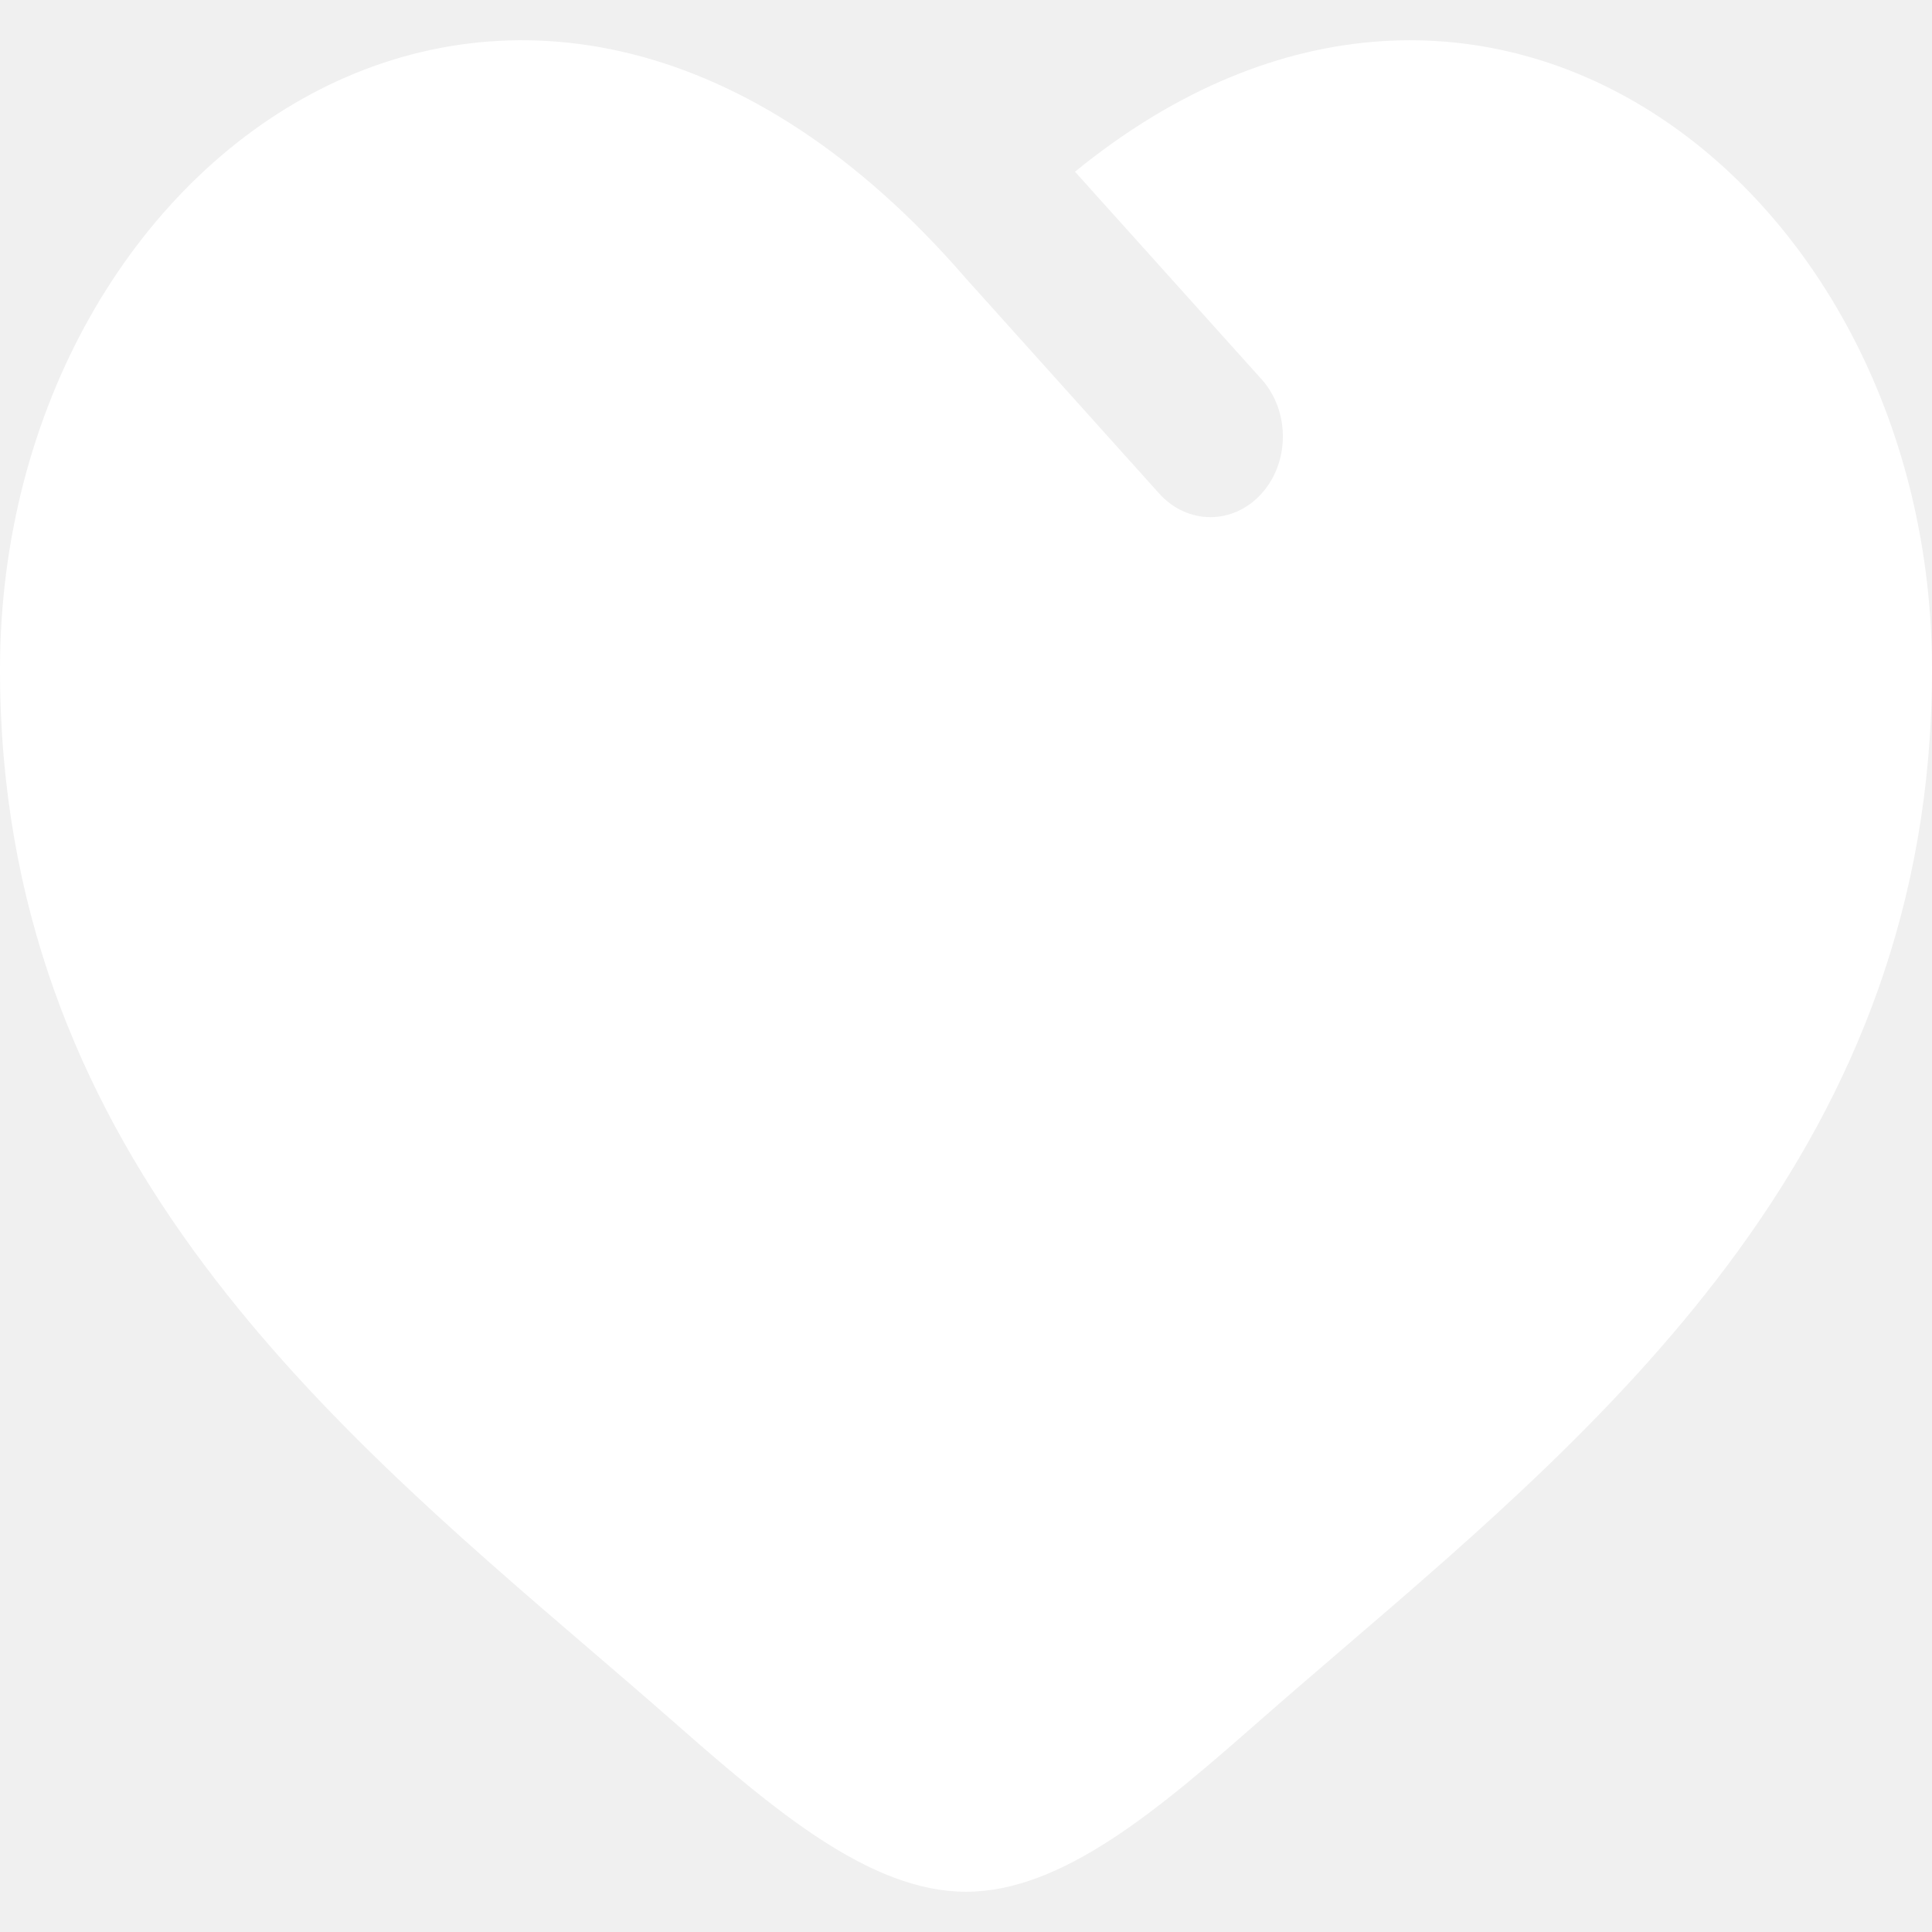
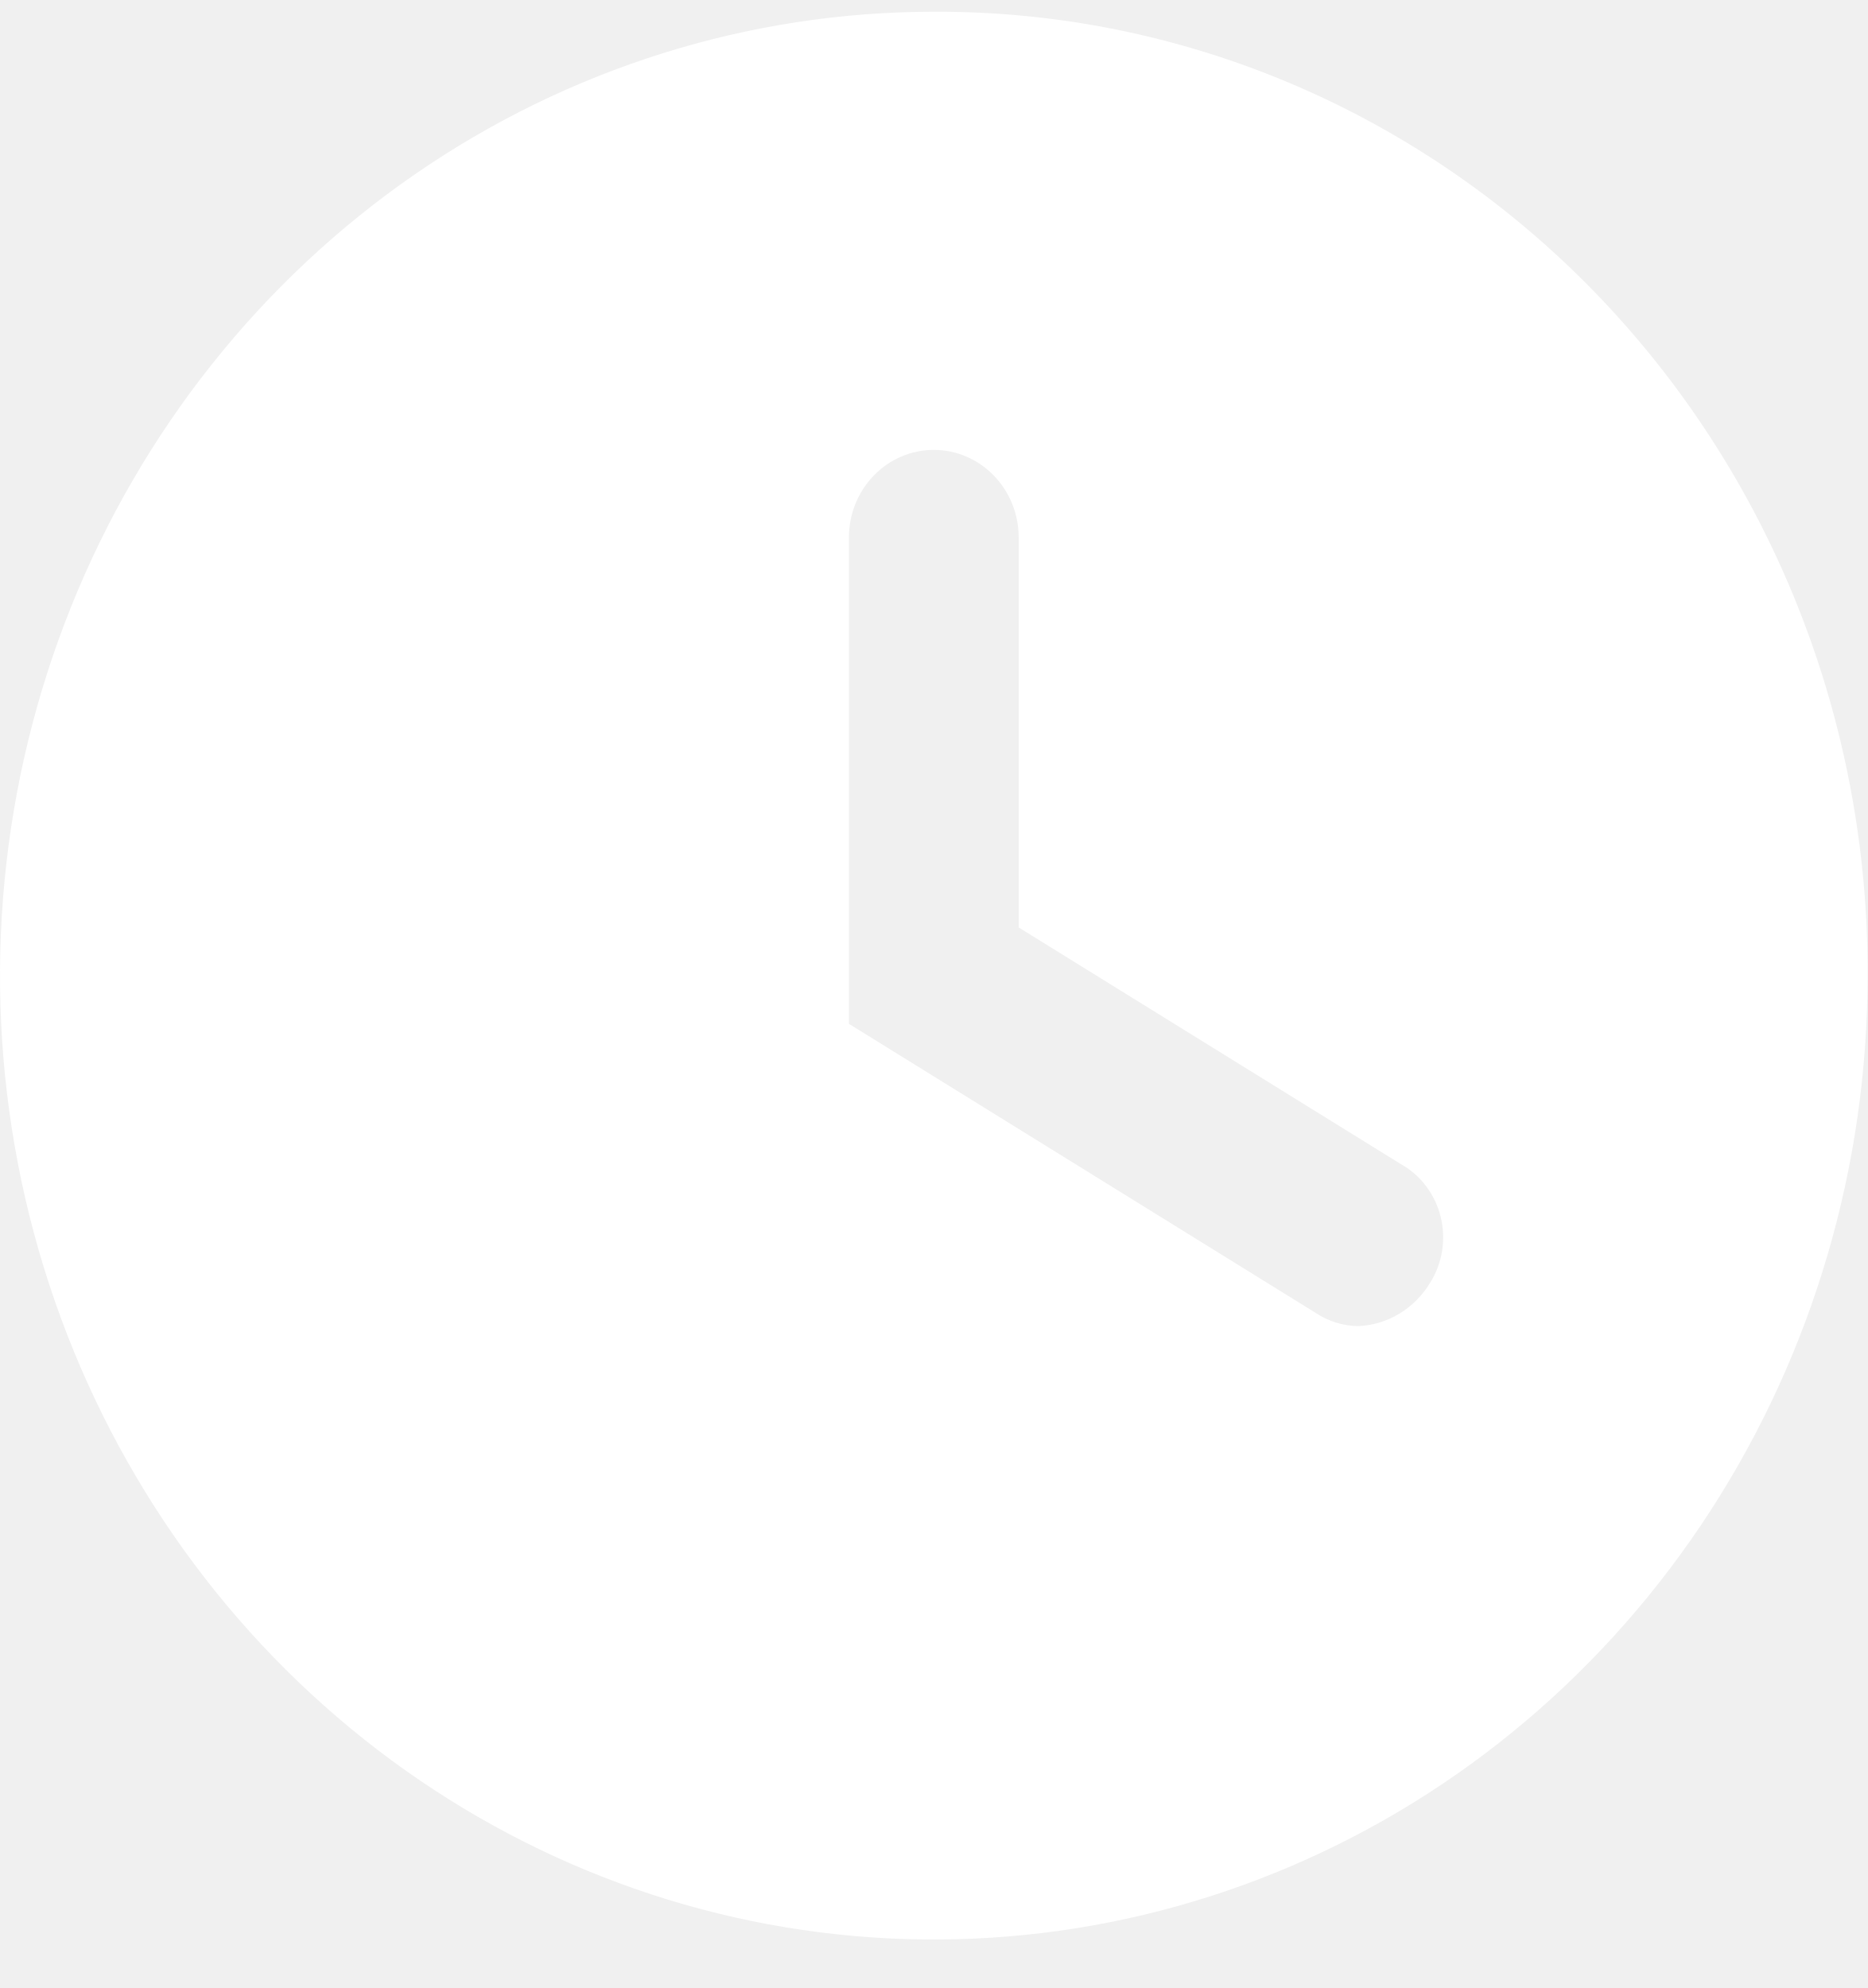
- <svg xmlns="http://www.w3.org/2000/svg" width="24" height="24" viewBox="0 0 24 24" fill="none">
-   <path d="M7.328 20.49C3.958 17.599 0 14.204 0 8.319C0 1.822 6.6 -2.786 12 3.46L14.4 6.131C14.752 6.522 15.321 6.522 15.673 6.13C16.024 5.739 16.024 5.105 15.673 4.713L13.354 2.133C18.442 -2.014 24 2.357 24 8.319C24 14.204 20.042 17.599 16.672 20.49C16.322 20.79 15.978 21.085 15.646 21.377C14.4 22.471 13.2 23.5 12 23.5C10.8 23.5 9.6 22.471 8.354 21.377C8.022 21.085 7.678 20.79 7.328 20.49Z" fill="white" />
+ <svg xmlns="http://www.w3.org/2000/svg" width="31" height="33" viewBox="0 0 31 33" fill="none">
+   <path d="M15.5 0.195C12.434 0.195 9.438 1.134 6.889 2.892C4.34 4.65 2.353 7.149 1.18 10.072C0.007 12.996 -0.3 16.213 0.298 19.317C0.896 22.42 2.372 25.271 4.54 27.509C6.708 29.746 9.469 31.27 12.476 31.888C15.483 32.505 18.599 32.188 21.431 30.977C24.264 29.766 26.684 27.715 28.388 25.084C30.091 22.453 31 19.36 31 16.195C31.009 14.091 30.615 12.006 29.839 10.061C29.063 8.115 27.922 6.348 26.481 4.86C25.04 3.372 23.327 2.194 21.442 1.393C19.558 0.593 17.538 0.186 15.5 0.195ZM23.743 21.286C23.616 21.499 23.441 21.677 23.232 21.804C23.023 21.931 22.787 22.003 22.545 22.013C22.295 22.01 22.051 21.934 21.841 21.795L14.091 16.995V8.922C14.091 8.537 14.239 8.167 14.504 7.894C14.768 7.621 15.126 7.468 15.5 7.468C15.874 7.468 16.232 7.621 16.496 7.894C16.761 8.167 16.909 8.537 16.909 8.922V15.395L23.25 19.322C23.413 19.413 23.555 19.536 23.669 19.686C23.783 19.836 23.866 20.009 23.912 20.193C23.959 20.377 23.967 20.57 23.938 20.758C23.909 20.946 23.843 21.126 23.743 21.286Z" fill="white" />
</svg>
